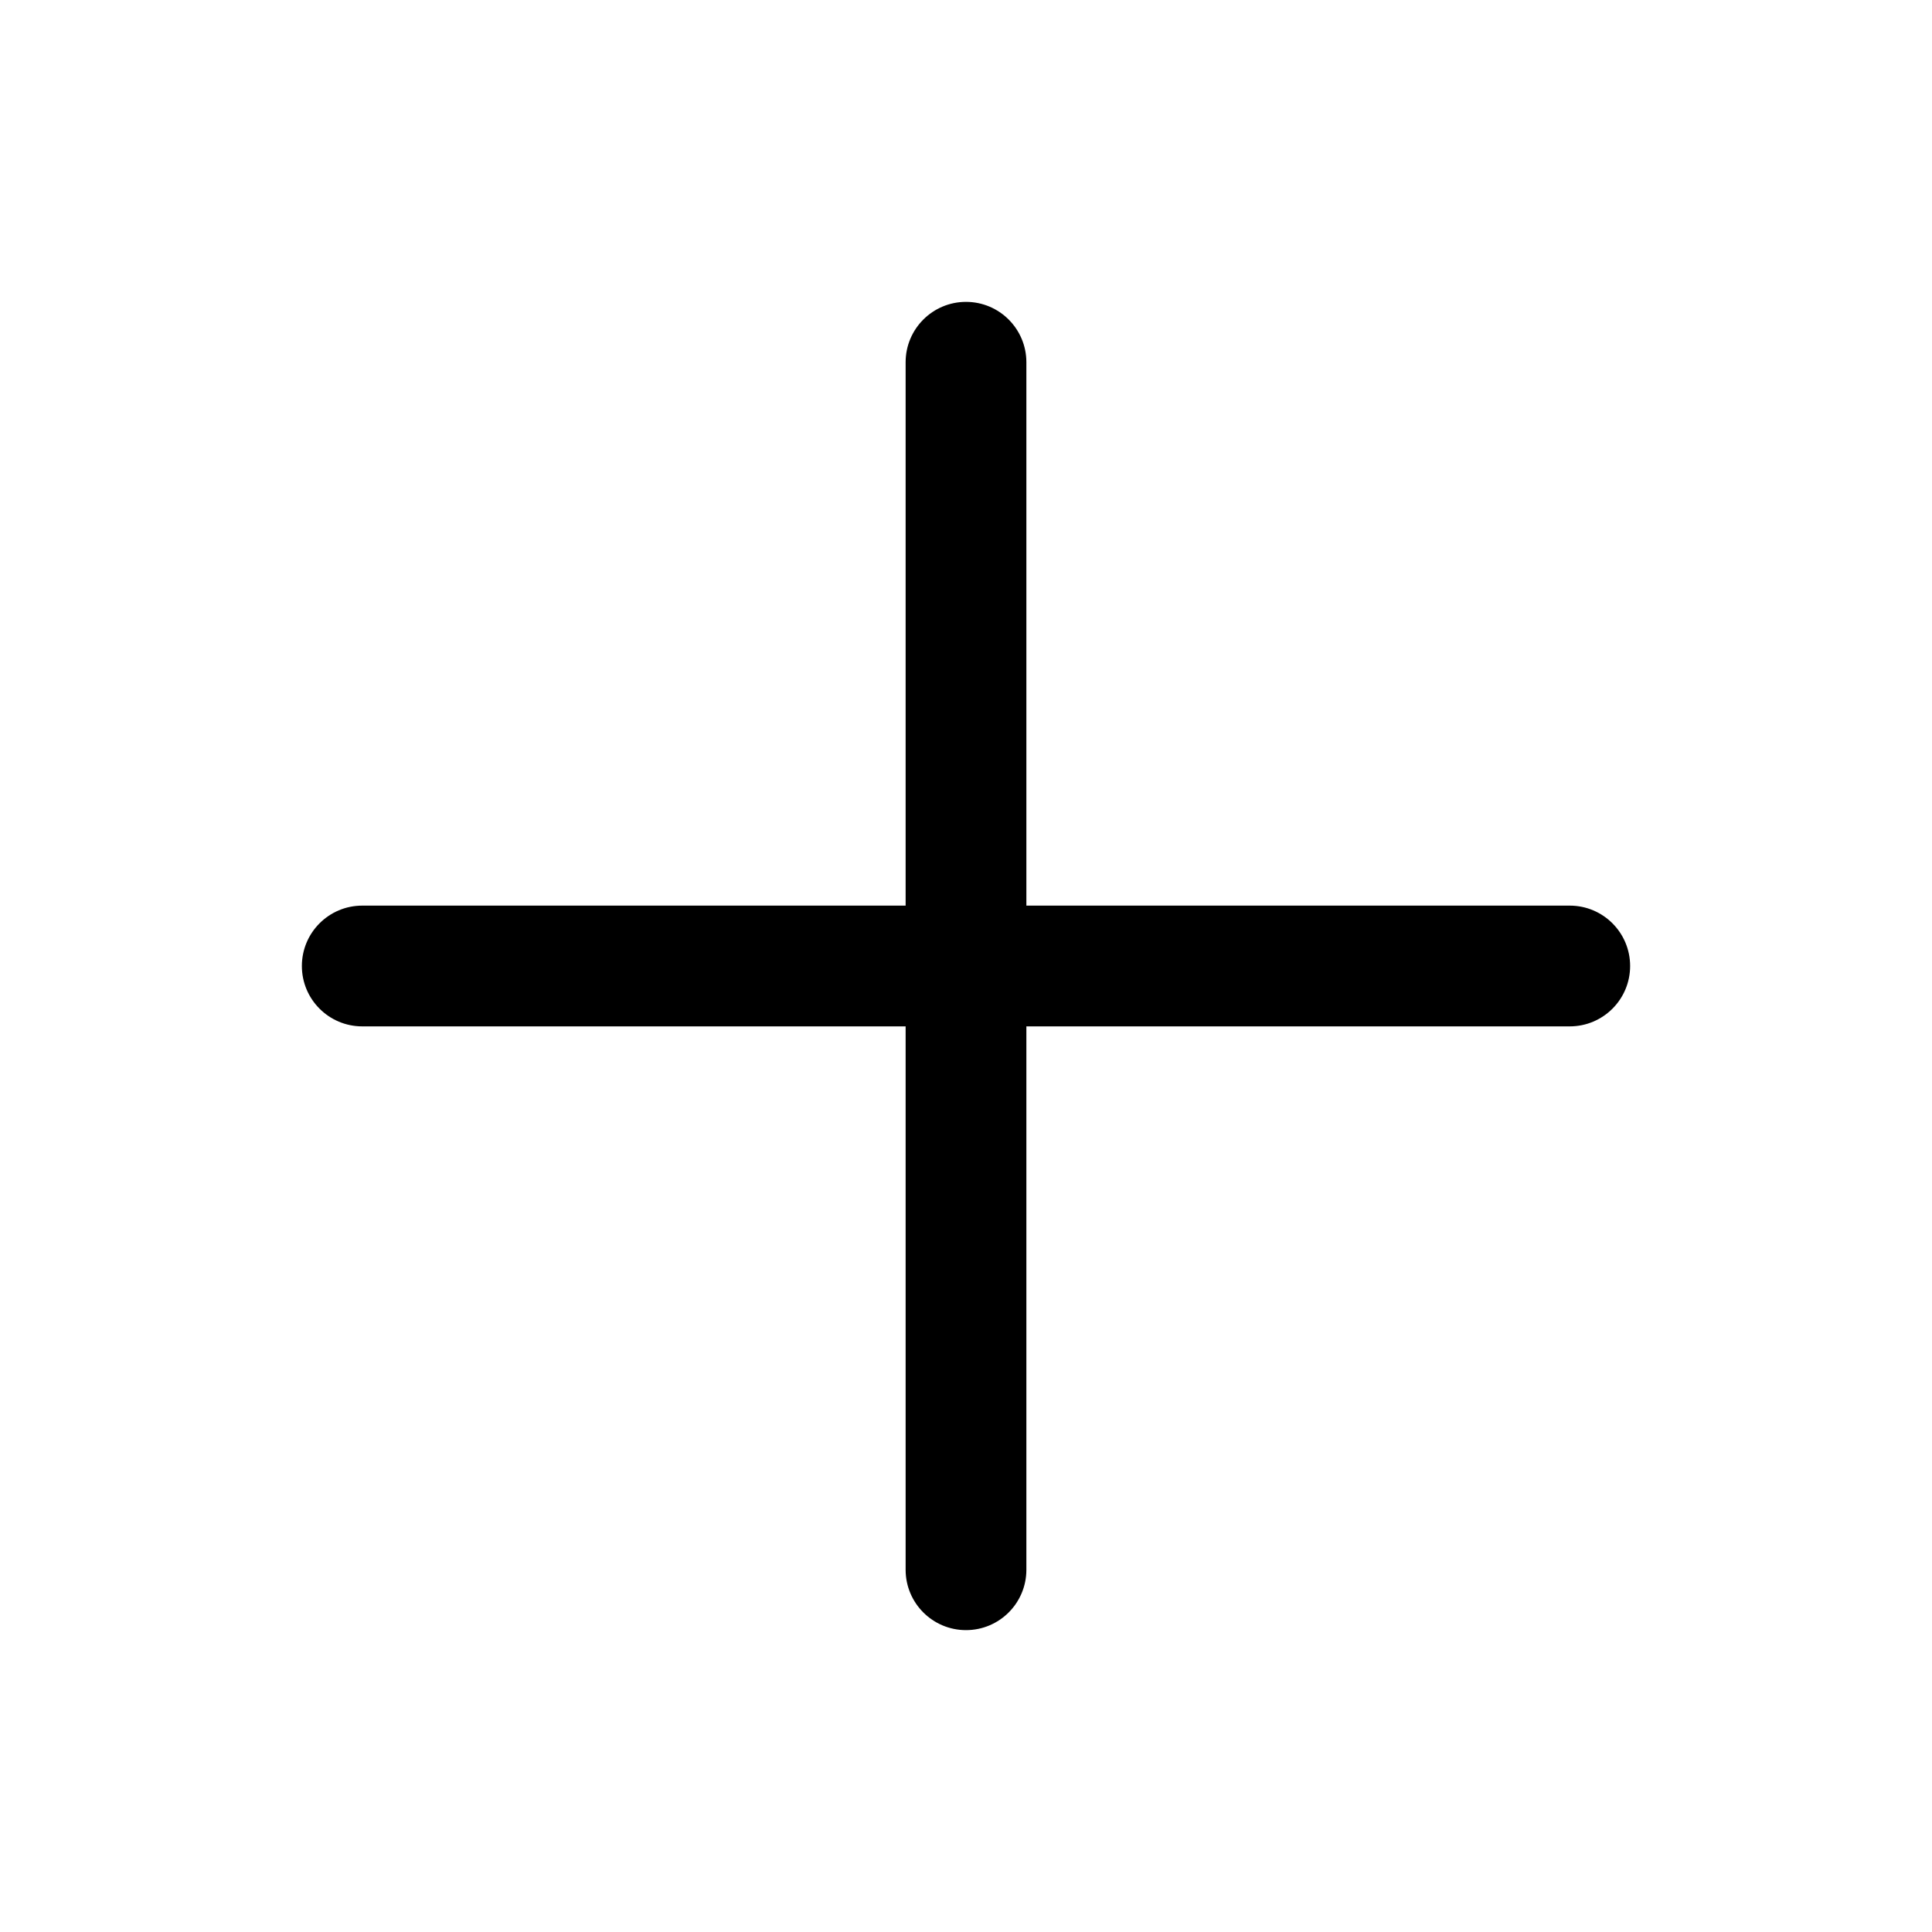
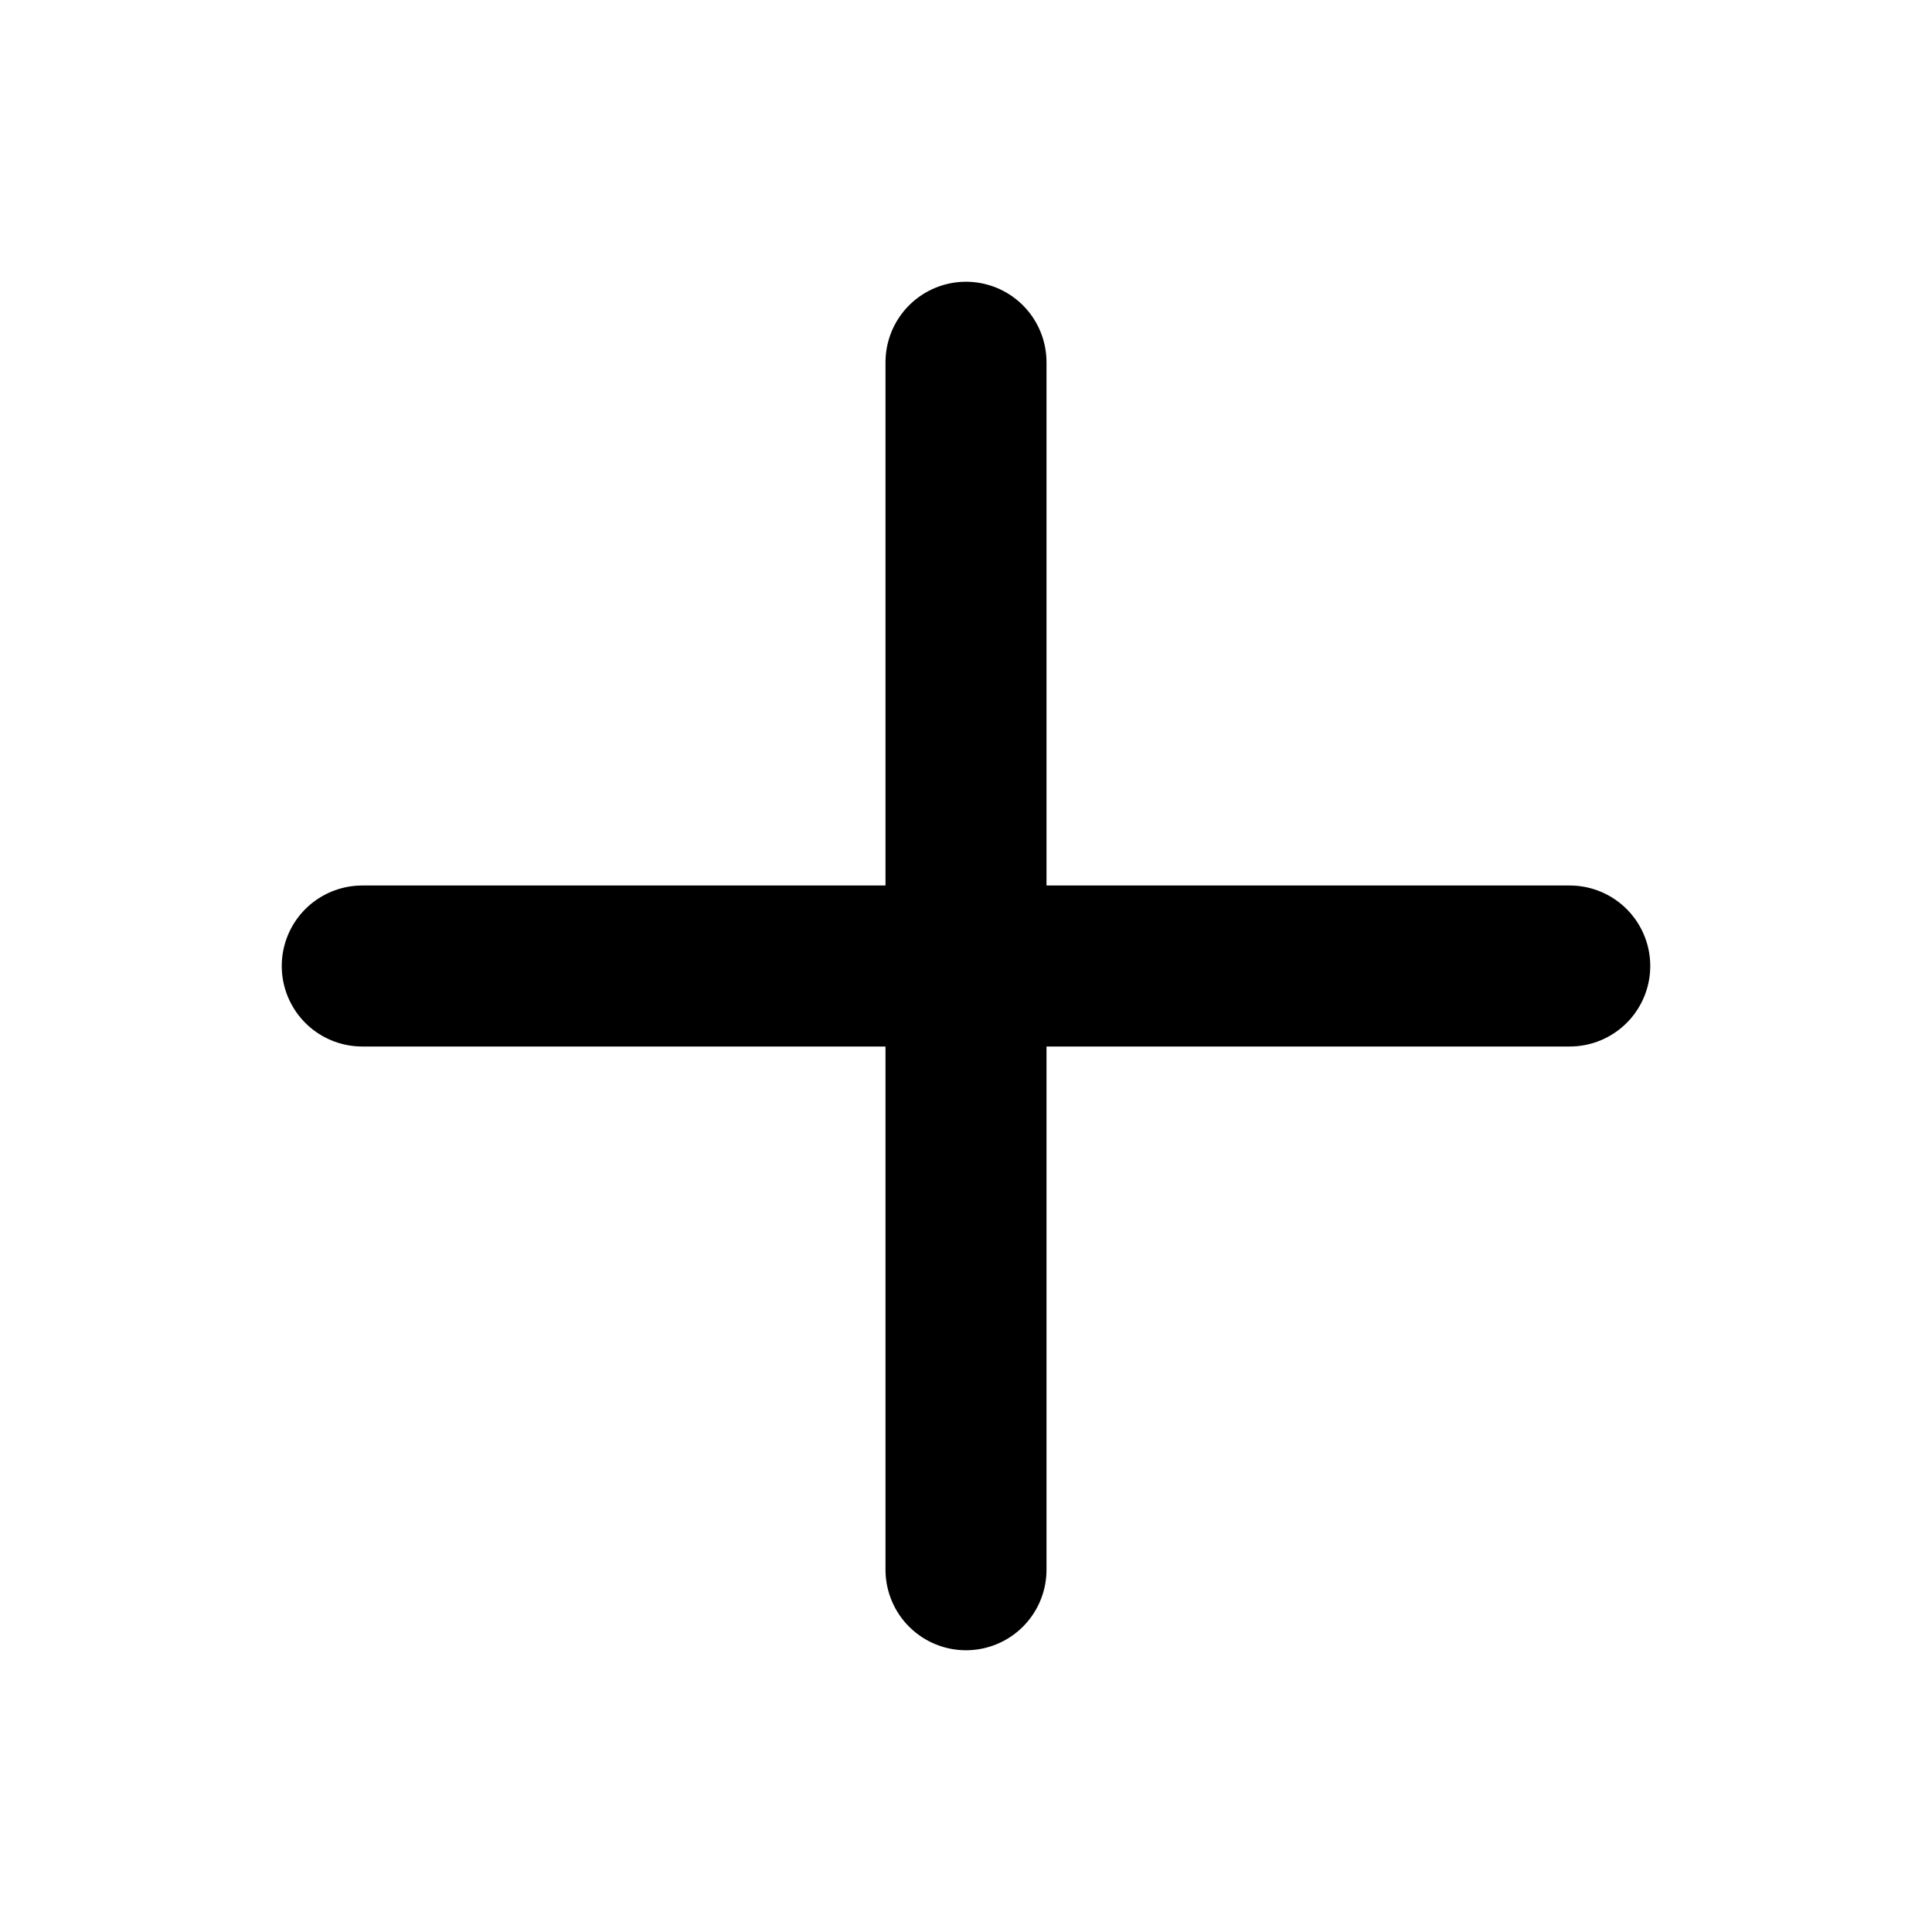
- <svg xmlns="http://www.w3.org/2000/svg" viewBox="0 0 24 24" fill="currentColor">
-   <path fill-rule="evenodd" d="M12 3.75a.75.75 0 0 1 .75.75v6.75h6.75a.75.75 0 0 1 0 1.5h-6.75v6.75a.75.75 0 0 1-1.5 0v-6.75H4.5a.75.75 0 0 1 0-1.5h6.75V4.5a.75.75 0 0 1 .75-.75Z" clip-rule="evenodd" />
+ <svg xmlns="http://www.w3.org/2000/svg" fill="none" viewBox="0 0 24 24" stroke-width="2" stroke="currentColor" class="w-6 h-6">
+   <path stroke-linecap="round" stroke-linejoin="round" d="M12 4.5v15m7.5-7.5h-15" />
</svg>
